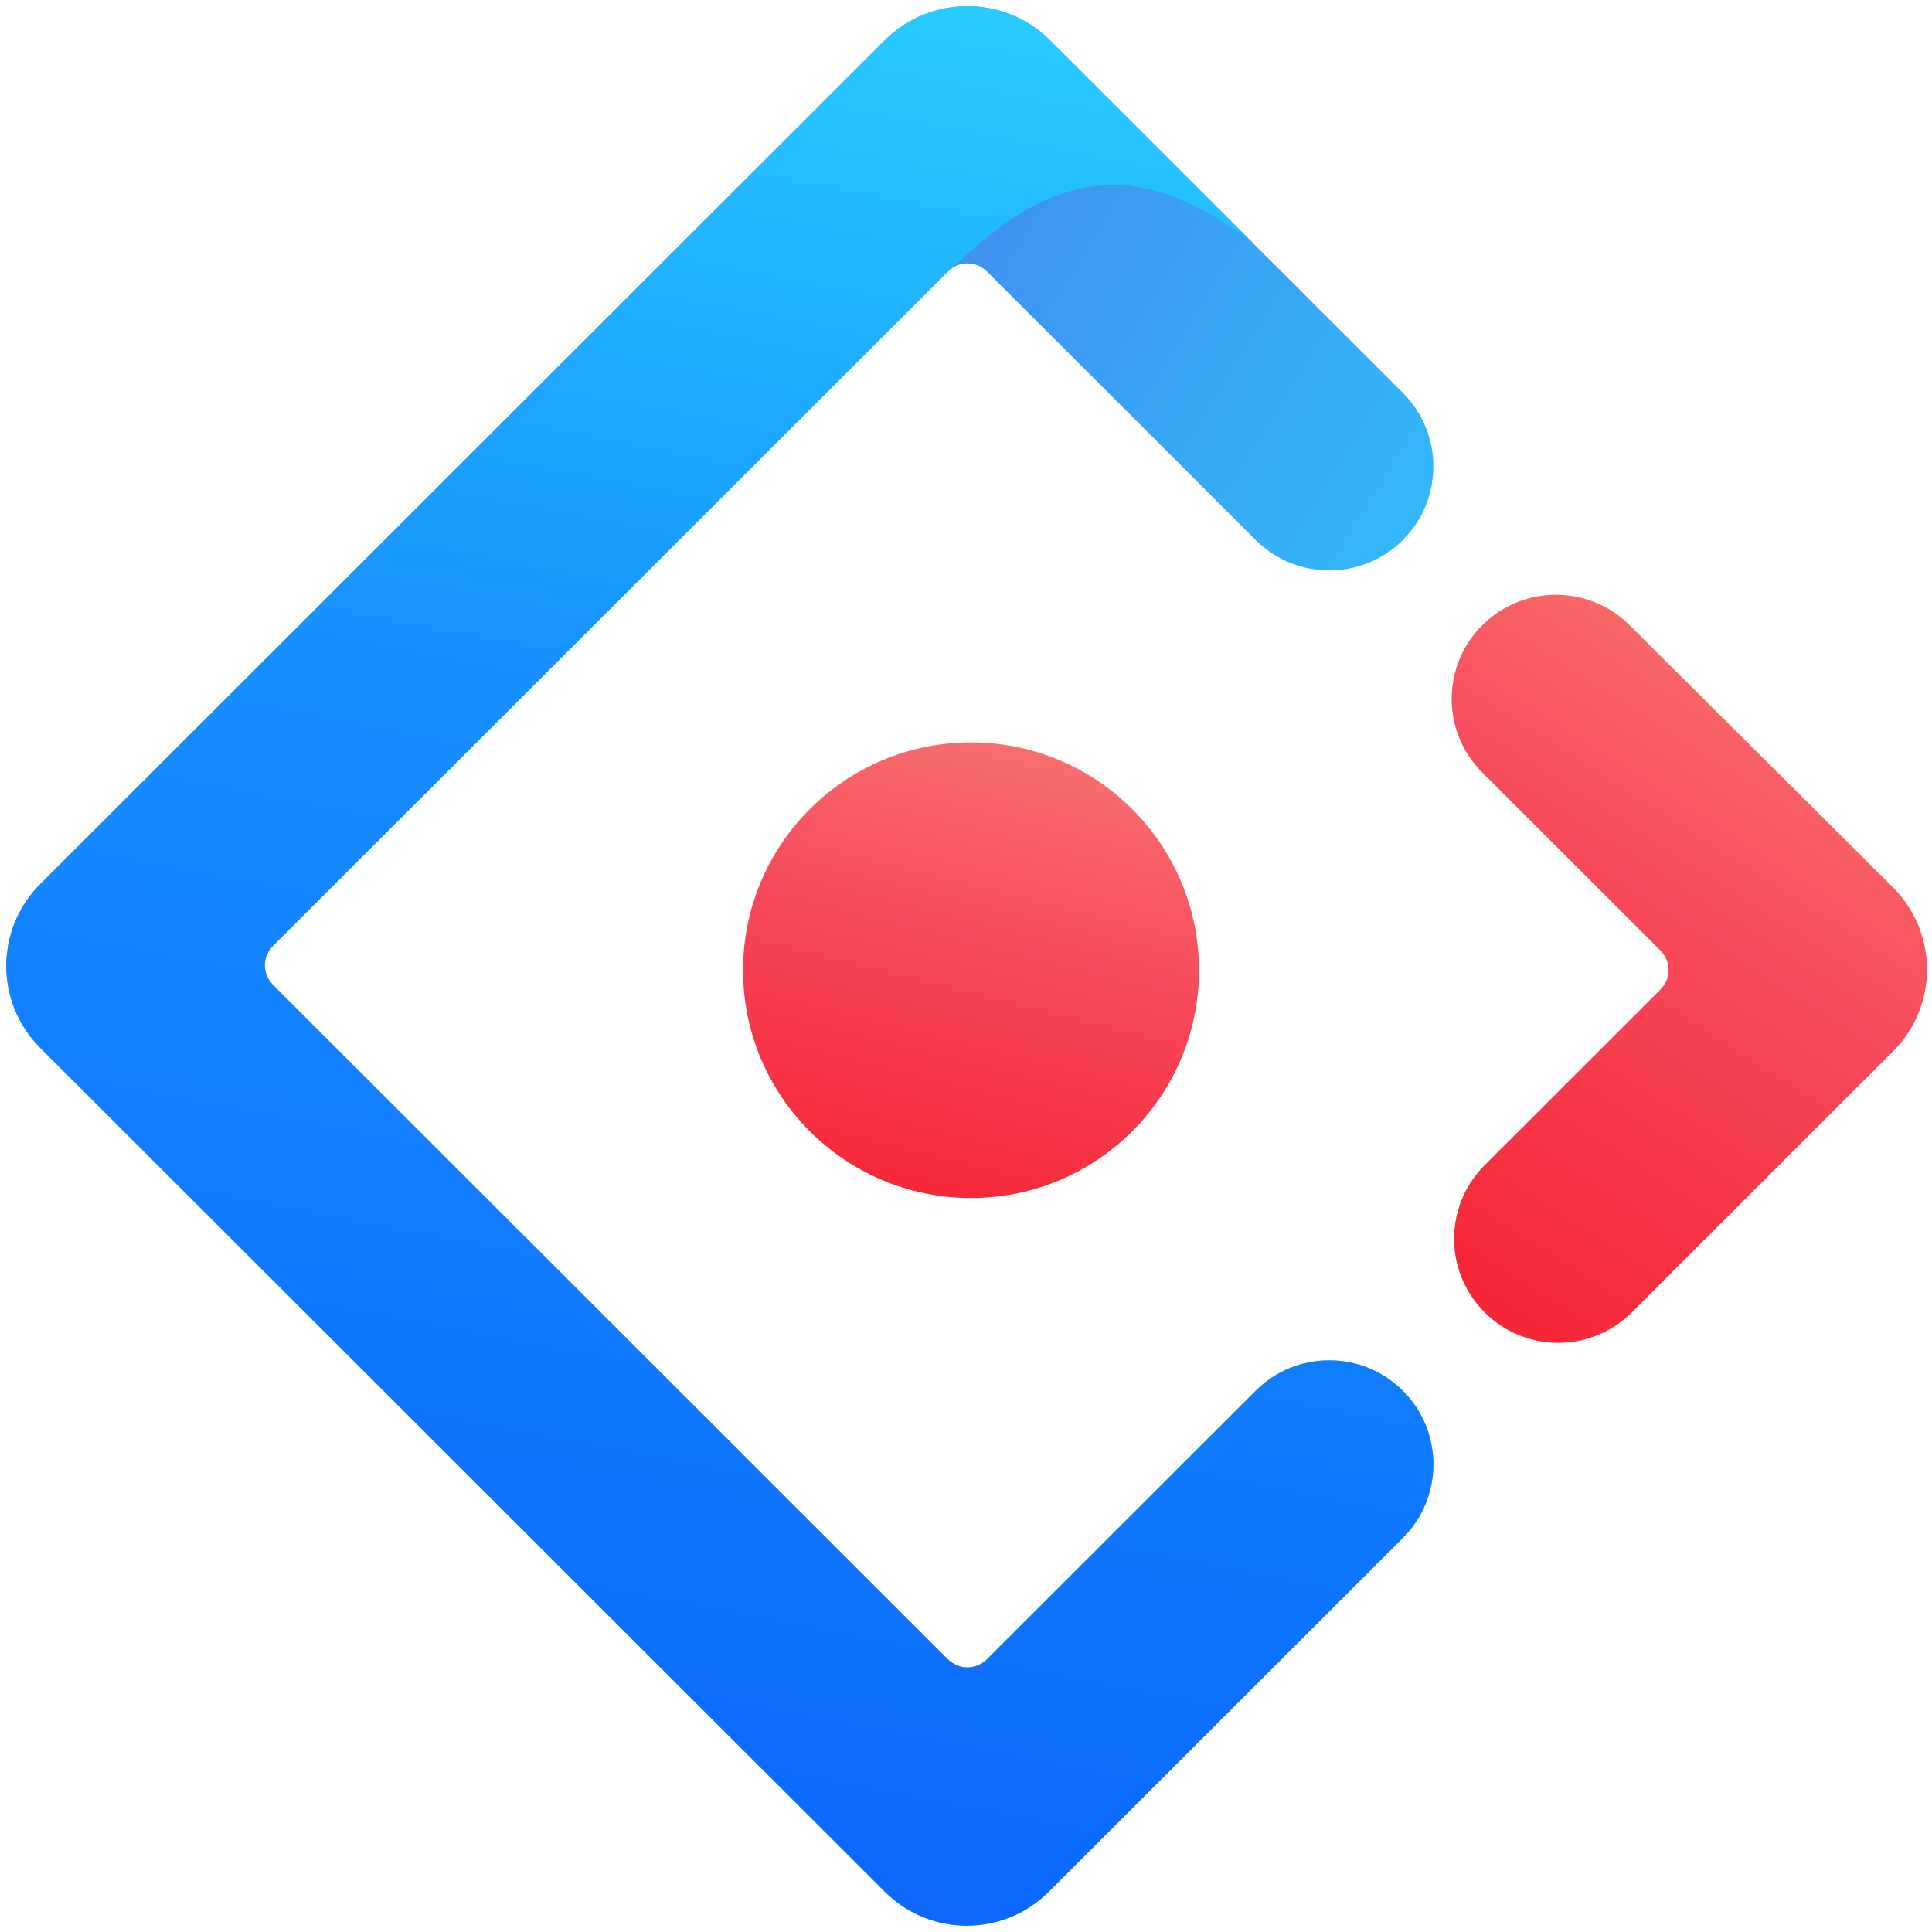
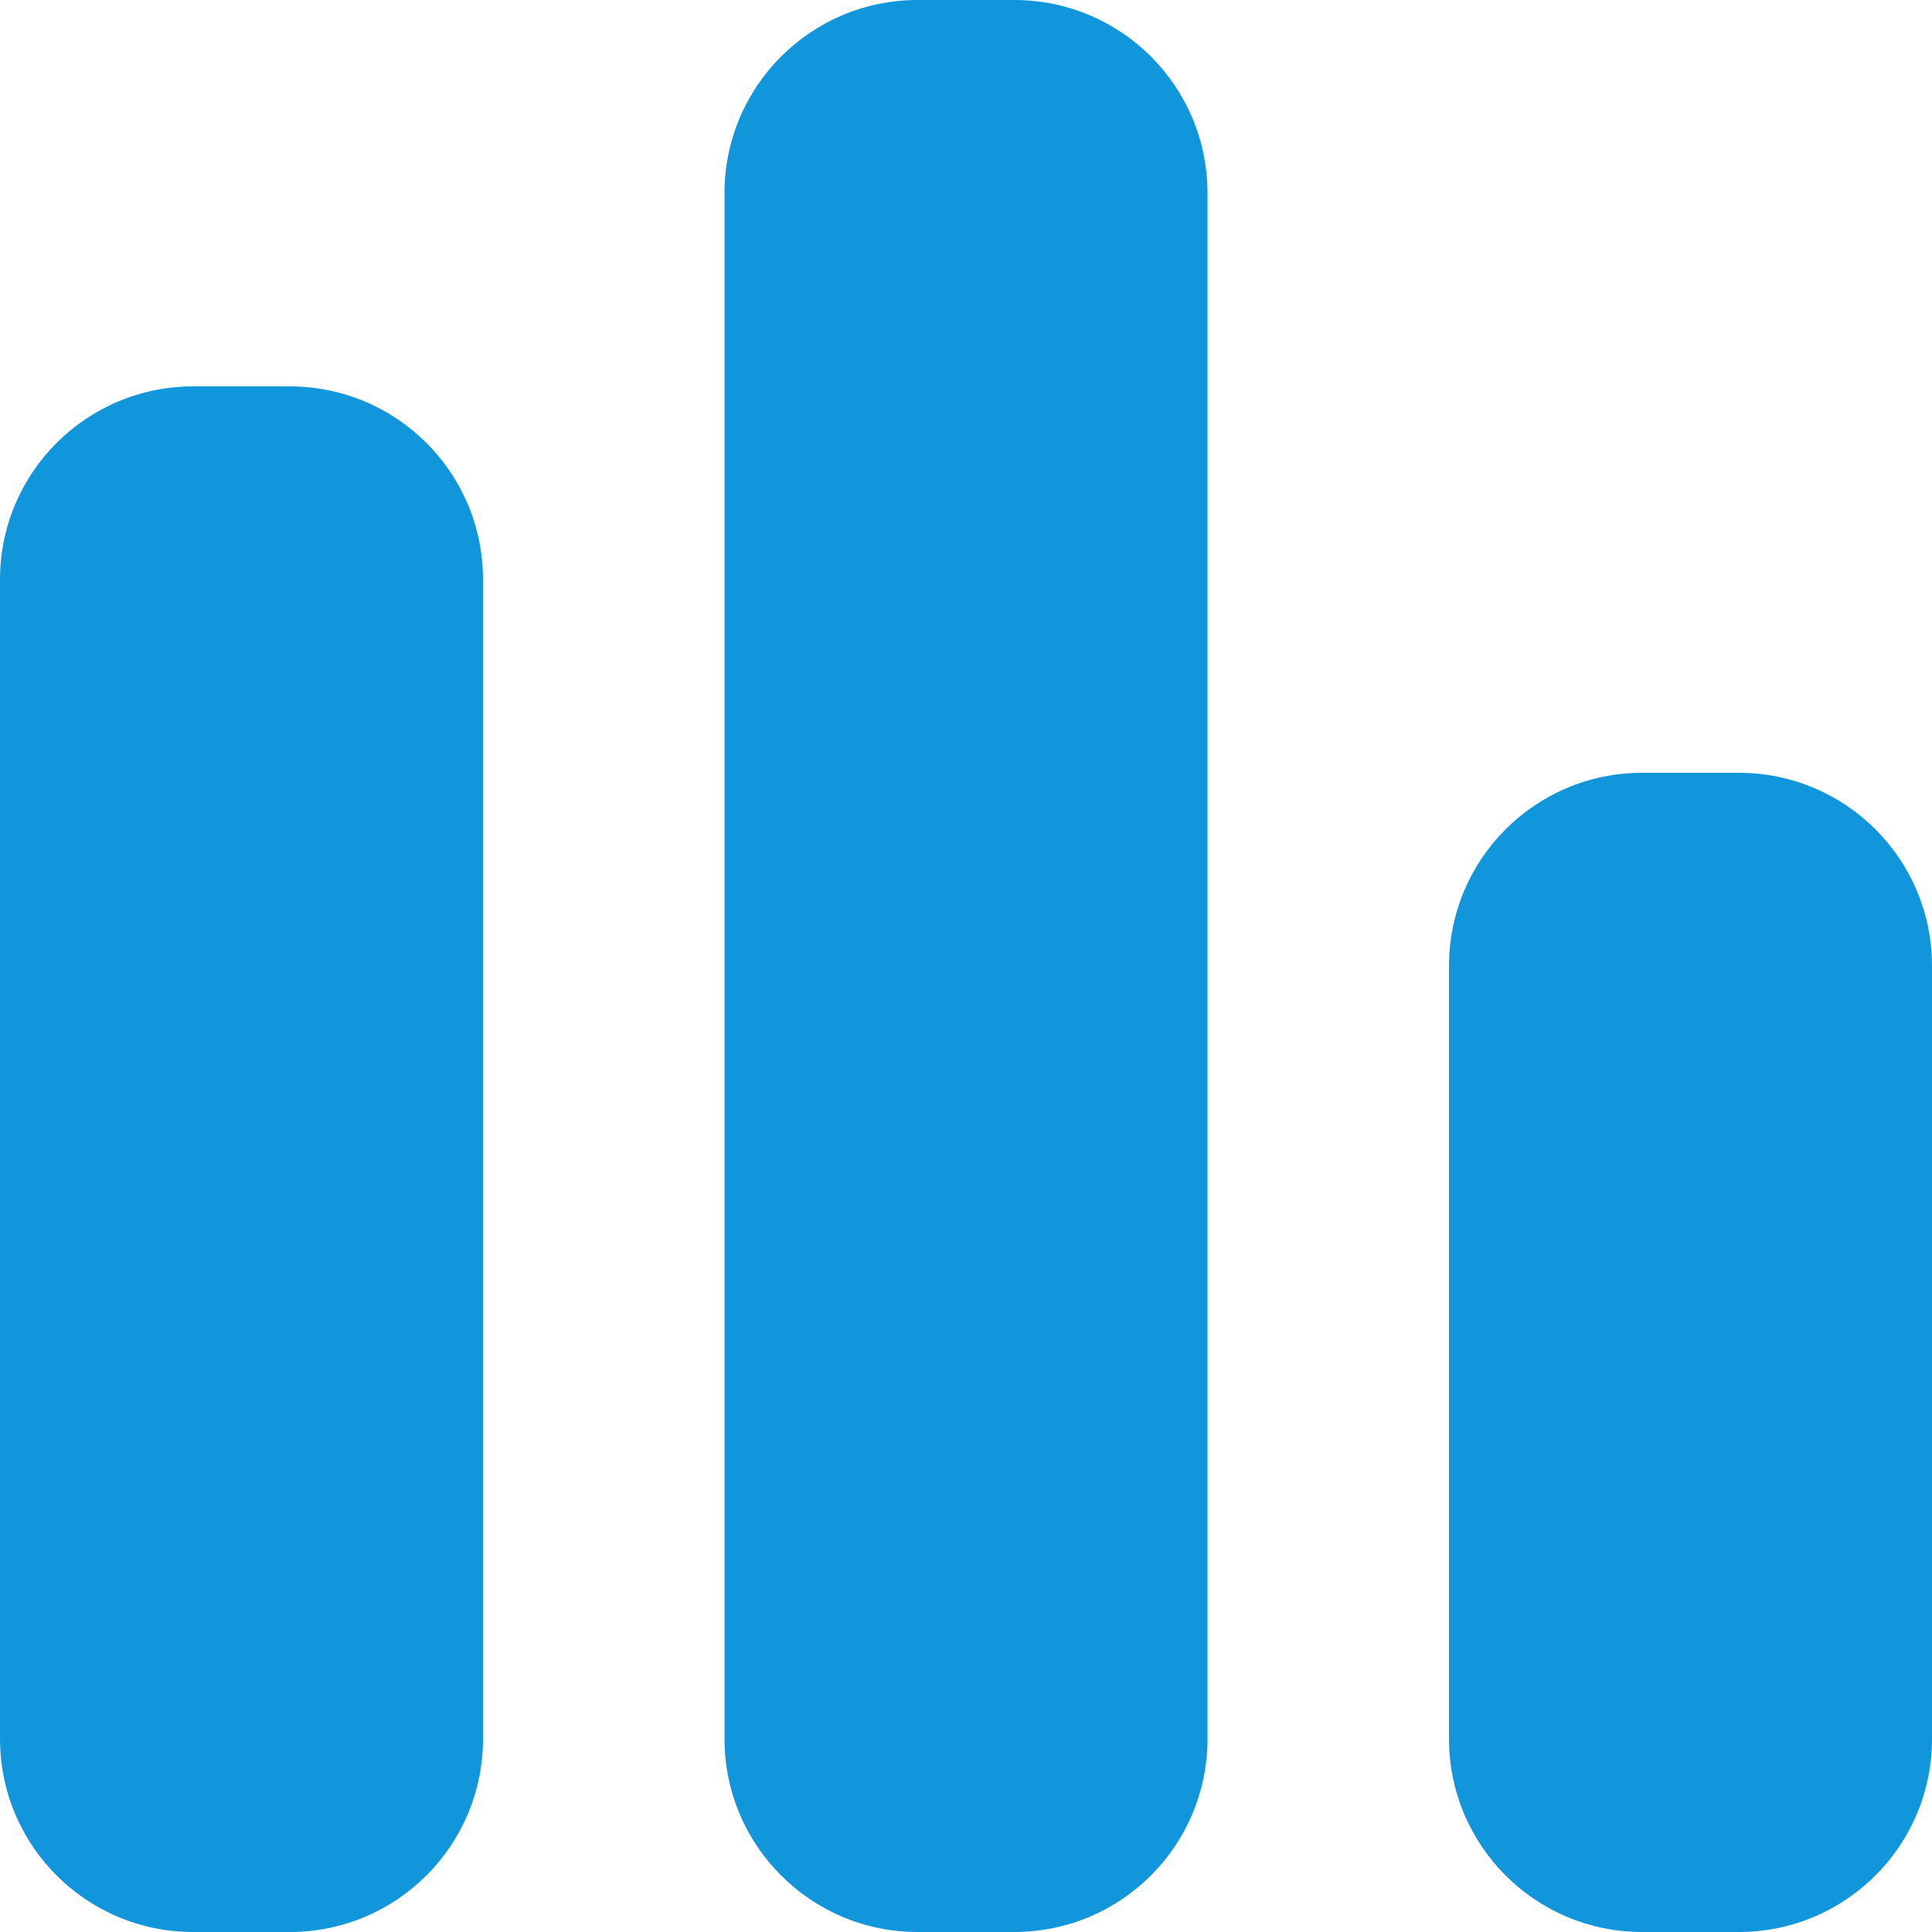
- <svg xmlns="http://www.w3.org/2000/svg" width="200" height="200" version="1.1" viewBox="0 0 200 200">
-   <defs>
-     <linearGradient id="linearGradient-1" x1="62.102%" x2="108.197%" y1="0%" y2="37.864%">
-       <stop offset="0%" stop-color="#4285EB" />
-       <stop offset="100%" stop-color="#2EC7FF" />
-     </linearGradient>
-     <linearGradient id="linearGradient-2" x1="69.644%" x2="54.043%" y1="0%" y2="108.457%">
-       <stop offset="0%" stop-color="#29CDFF" />
-       <stop offset="37.86%" stop-color="#148EFF" />
-       <stop offset="100%" stop-color="#0A60FF" />
-     </linearGradient>
-     <linearGradient id="linearGradient-3" x1="69.691%" x2="16.723%" y1="-12.974%" y2="117.391%">
-       <stop offset="0%" stop-color="#FA816E" />
-       <stop offset="41.473%" stop-color="#F74A5C" />
-       <stop offset="100%" stop-color="#F51D2C" />
-     </linearGradient>
-     <linearGradient id="linearGradient-4" x1="68.128%" x2="30.44%" y1="-35.691%" y2="114.943%">
-       <stop offset="0%" stop-color="#FA8E7D" />
-       <stop offset="51.264%" stop-color="#F74A5C" />
-       <stop offset="100%" stop-color="#F51D2C" />
-     </linearGradient>
-   </defs>
-   <g id="Page-1" fill="none" fill-rule="evenodd" stroke="none" stroke-width="1">
-     <g id="logo" transform="translate(-20, -20)">
-       <g id="Group-28-Copy-5" transform="translate(20, 20)">
-         <g id="Group-27-Copy-3">
-           <g id="Group-25" fill-rule="nonzero">
-             <g id="2">
-               <path id="Shape" fill="url(#linearGradient-1)" d="M91.588,4.177 L4.18,91.513 C-0.519,96.208 -0.519,103.792 4.18,108.487 L91.588,195.823 C96.287,200.519 103.877,200.519 108.577,195.823 L145.225,159.205 C149.434,155 149.434,148.182 145.225,143.977 C141.017,139.772 134.194,139.772 129.985,143.977 L102.202,171.737 C101.032,172.906 99.257,172.906 98.088,171.737 L28.286,101.993 C27.116,100.824 27.116,99.051 28.286,97.882 L98.088,28.138 C99.257,26.969 101.032,26.969 102.202,28.138 L129.985,55.898 C134.194,60.103 141.017,60.103 145.225,55.898 C149.434,51.693 149.434,44.876 145.225,40.671 L108.581,4.056 C103.862,-0.538 96.269,-0.501 91.588,4.177 Z" />
-               <path id="Shape" fill="url(#linearGradient-2)" d="M91.588,4.177 L4.18,91.513 C-0.519,96.208 -0.519,103.792 4.18,108.487 L91.588,195.823 C96.287,200.519 103.877,200.519 108.577,195.823 L145.225,159.205 C149.434,155 149.434,148.182 145.225,143.977 C141.017,139.772 134.194,139.772 129.985,143.977 L102.202,171.737 C101.032,172.906 99.257,172.906 98.088,171.737 L28.286,101.993 C27.116,100.824 27.116,99.051 28.286,97.882 L98.088,28.138 C101,25.627 105.752,20.542 112.73,19.352 C117.916,18.469 123.585,20.414 129.739,25.189 C125.625,21.078 118.572,14.034 108.581,4.056 C103.862,-0.538 96.269,-0.501 91.588,4.177 Z" />
-             </g>
-             <path id="Shape" fill="url(#linearGradient-3)" d="M153.686,135.855 C157.894,140.06 164.717,140.06 168.926,135.855 L195.96,108.843 C200.659,104.147 200.659,96.564 195.961,91.869 L168.691,64.718 C164.472,60.518 157.647,60.524 153.436,64.732 C149.227,68.937 149.227,75.754 153.436,79.959 L171.854,98.362 C173.024,99.531 173.024,101.305 171.854,102.473 L153.686,120.627 C149.477,124.832 149.477,131.65 153.686,135.855 Z" />
-           </g>
-           <ellipse id="Combined-Shape" cx="100.519" cy="100.437" fill="url(#linearGradient-4)" rx="23.6" ry="23.581" />
-         </g>
-       </g>
-     </g>
-   </g>
+ <svg xmlns="http://www.w3.org/2000/svg" t="1692862838129" class="icon" viewBox="0 0 1024 1024" version="1.1" p-id="13008" width="200" height="200">
+   <path d="M153.6 204.8h-51.2C45.8 204.8 0 250.6 0 307.2v614.4C0 978.2 45.8 1024 102.4 1024h51.2c56.6 0 102.4-45.8 102.4-102.4V307.2c0-56.6-45.8-102.4-102.4-102.4zM537.6 0h-51.2C429.8 0 384 45.8 384 102.4v819.2c0 56.6 45.8 102.4 102.4 102.4h51.2c56.6 0 102.4-45.8 102.4-102.4V102.4C640 45.8 594.2 0 537.6 0zM921.6 409.6h-51.2C813.8 409.6 768 455.4 768 512v409.6c0 56.6 45.8 102.4 102.4 102.4h51.2c56.6 0 102.4-45.8 102.4-102.4V512c0-56.6-45.8-102.4-102.4-102.4z" fill="#1296db" p-id="13009" />
</svg>
